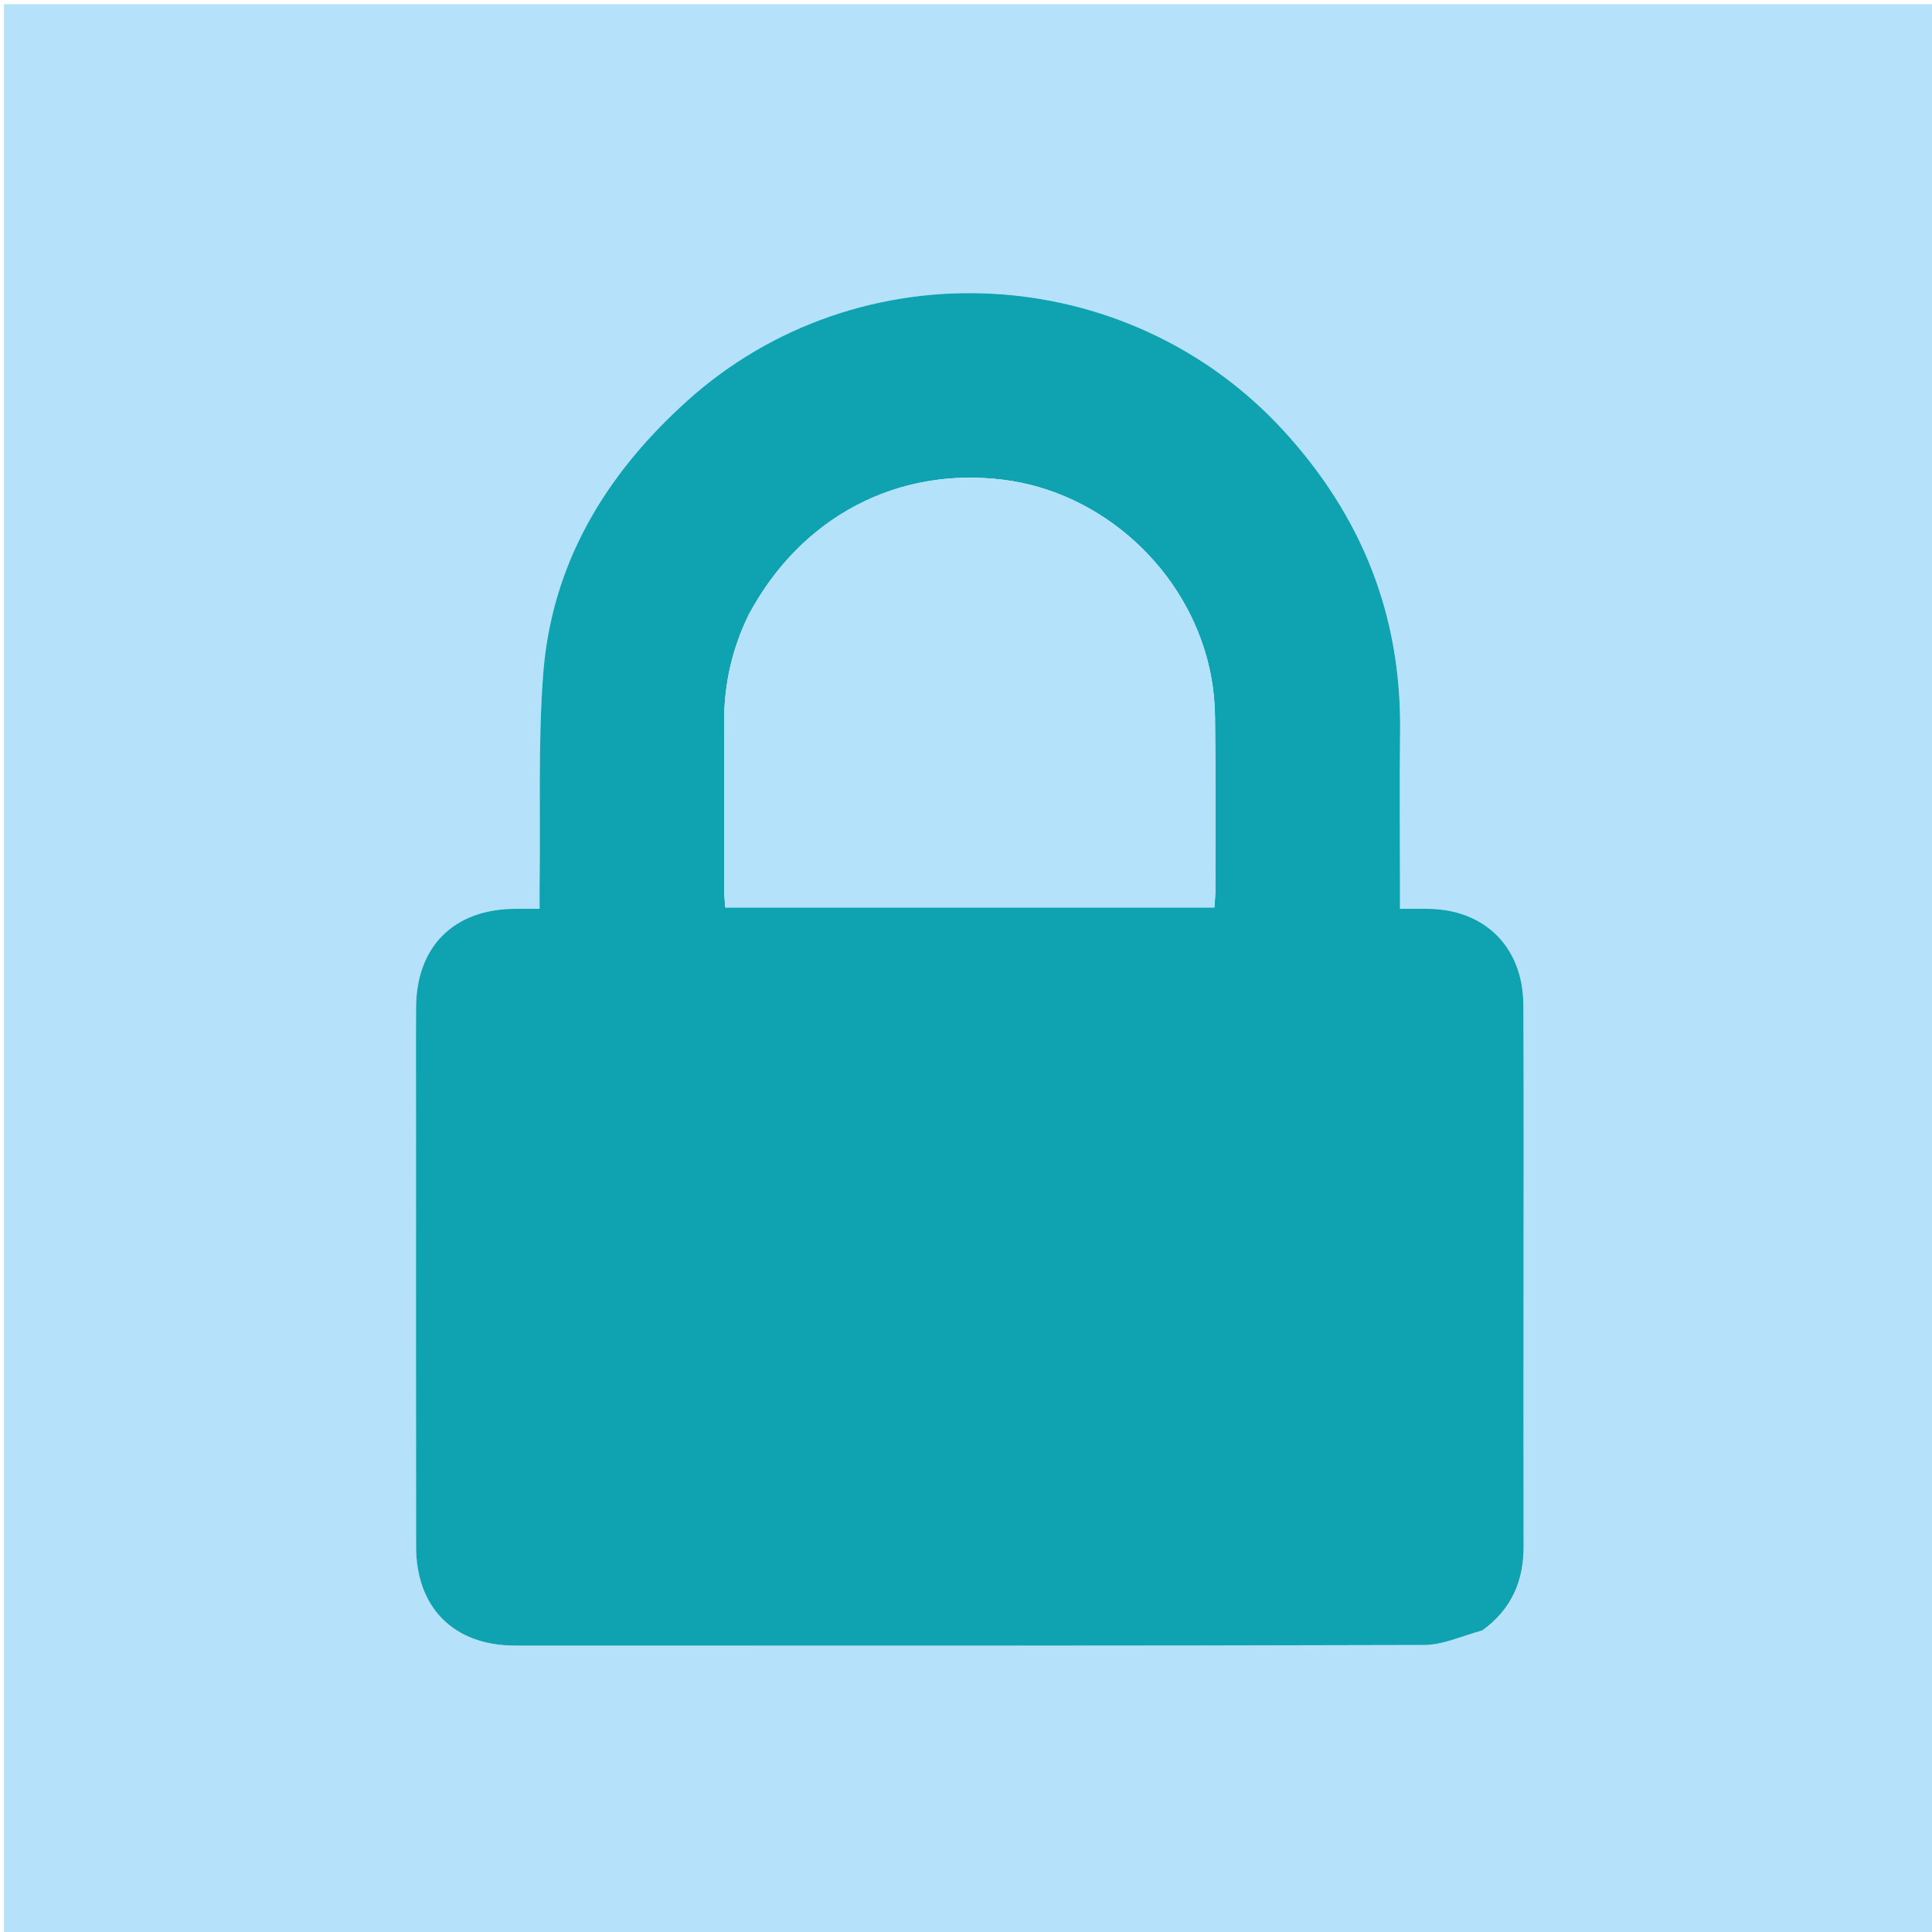
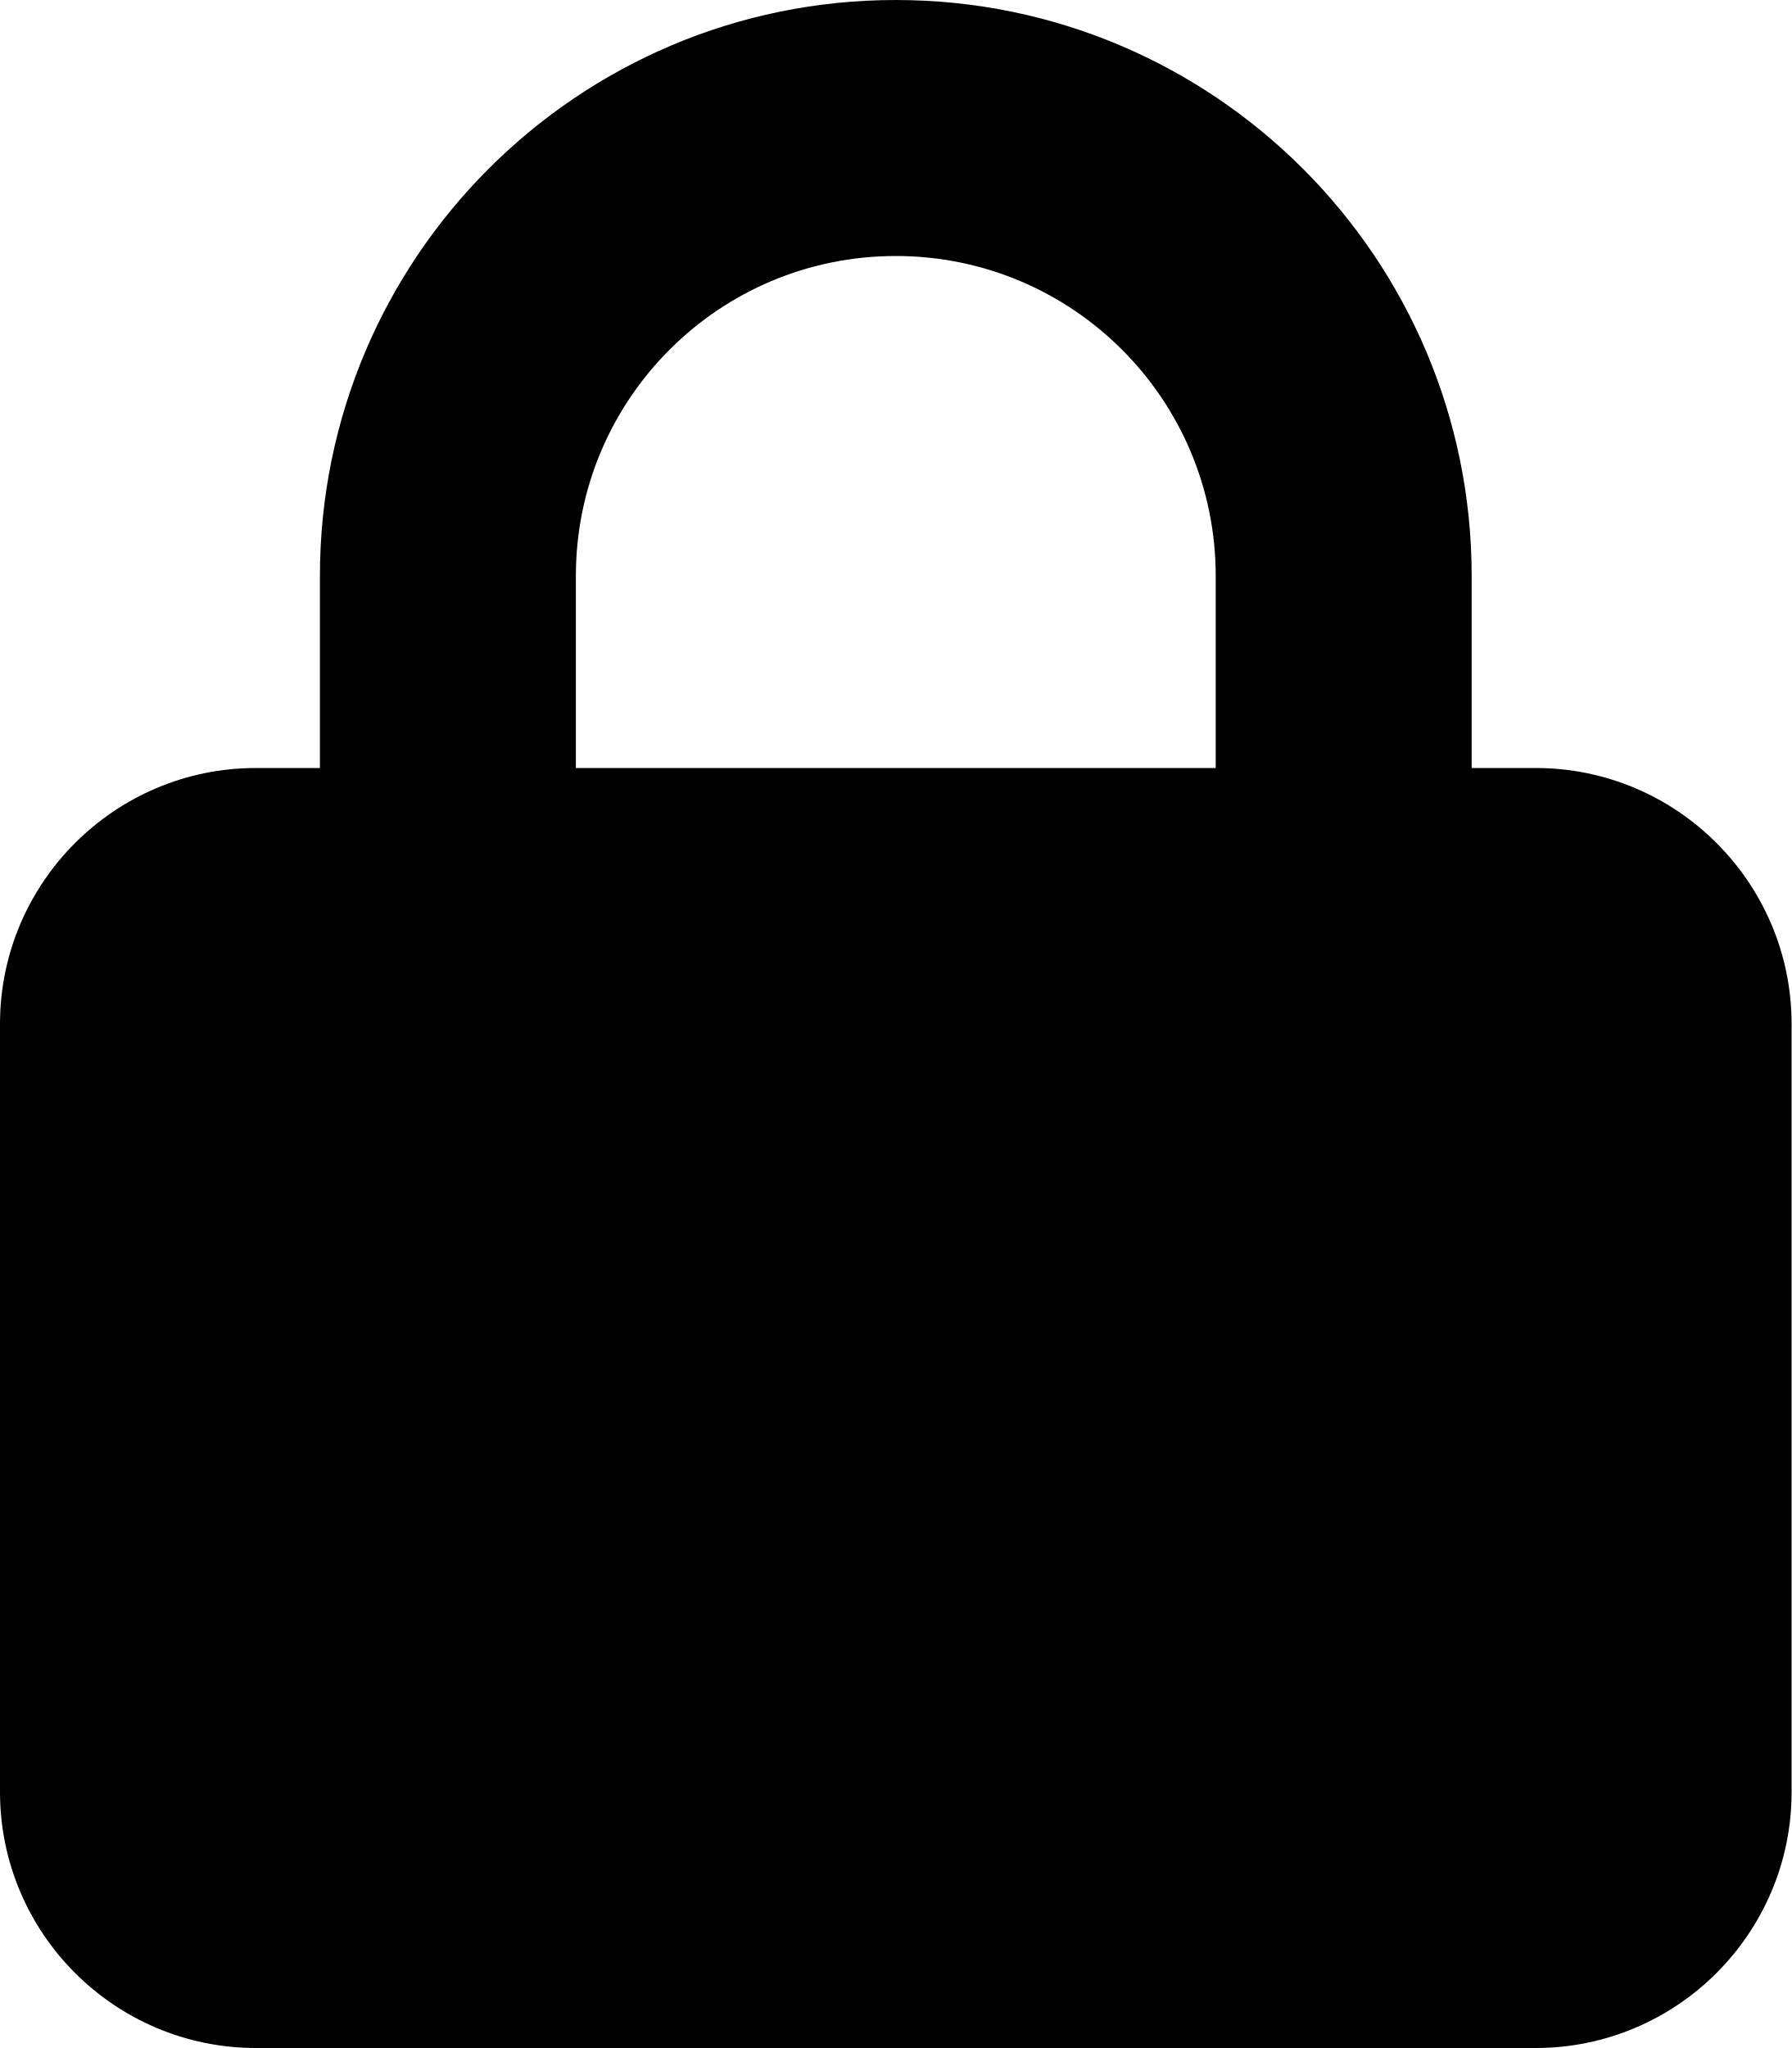
- <svg xmlns="http://www.w3.org/2000/svg" version="1.1" id="Layer_1" x="0px" y="0px" width="100%" viewBox="0 0 512 512" enable-background="new 0 0 512 512" xml:space="preserve">
-   <path fill="#B5E2FA" opacity="1" stroke="none" d=" M352,513   C234.695,513 117.89,513 1.043,513   C1.043,342.403 1.043,171.807 1.043,1.105   C171.555,1.105 342.11,1.105 512.832,1.105   C512.832,171.667 512.832,342.333 512.832,513   C459.474,513 405.987,513 352,513  M393.216,431.841   C400.672,426.381 403.791,418.888 403.768,409.803   C403.716,388.478 403.754,367.153 403.753,345.827   C403.752,319.338 403.838,292.847 403.714,266.358   C403.643,251.012 393.501,240.967 378.372,240.85   C376.092,240.832 373.812,240.847 371.007,240.847   C371.007,238.444 371.007,236.652 371.007,234.86   C371.007,221.198 370.863,207.535 371.036,193.875   C371.424,163.083 360.905,136.725 340.078,114.042   C298.629,68.898 227.67,65.232 182.15,106.192   C160.396,125.766 146.069,149.492 143.912,179.05   C142.57,197.448 143.229,215.993 142.997,234.471   C142.973,236.415 142.994,238.358 142.994,240.846   C140.428,240.846 138.473,240.838 136.517,240.847   C120.313,240.915 110.364,250.775 110.261,266.956   C110.199,276.618 110.247,286.282 110.247,295.945   C110.247,333.93 110.209,371.916 110.268,409.901   C110.292,426.116 120.297,436.091 136.472,436.097   C216.775,436.122 297.078,436.179 377.38,435.942   C382.452,435.927 387.517,433.52 393.216,431.841  z" />
-   <path fill="#0FA3B1" opacity="1" stroke="none" d=" M392.9,432.033   C387.517,433.52 382.452,435.927 377.38,435.942   C297.078,436.179 216.775,436.122 136.472,436.097   C120.297,436.091 110.292,426.116 110.268,409.901   C110.209,371.916 110.247,333.93 110.247,295.945   C110.247,286.282 110.199,276.618 110.261,266.956   C110.364,250.775 120.313,240.915 136.517,240.847   C138.473,240.838 140.428,240.846 142.994,240.846   C142.994,238.358 142.973,236.415 142.997,234.471   C143.229,215.993 142.57,197.448 143.912,179.05   C146.069,149.492 160.396,125.766 182.15,106.192   C227.67,65.232 298.629,68.898 340.078,114.042   C360.905,136.725 371.424,163.083 371.036,193.875   C370.863,207.535 371.007,221.198 371.007,234.86   C371.007,236.652 371.007,238.444 371.007,240.847   C373.812,240.847 376.092,240.832 378.372,240.85   C393.501,240.967 403.643,251.012 403.714,266.358   C403.838,292.847 403.752,319.338 403.753,345.827   C403.754,367.153 403.716,388.478 403.768,409.803   C403.791,418.888 400.672,426.381 392.9,432.033  M198.376,162.975   C193.994,171.956 191.861,181.429 191.907,191.436   C191.974,206.264 191.908,221.091 191.924,235.919   C191.925,237.372 192.102,238.824 192.212,240.492   C235.552,240.492 278.586,240.492 321.815,240.492   C321.92,238.847 322.075,237.542 322.075,236.238   C322.084,220.91 322.181,205.582 321.992,190.257   C321.937,185.796 321.462,181.251 320.471,176.907   C314.529,150.861 292.077,130.46 266.019,127.159   C237.851,123.591 212.341,136.927 198.376,162.975  z" />
-   <path fill="#B4E2FA" opacity="1" stroke="none" d=" M198.563,162.65   C212.341,136.927 237.851,123.591 266.019,127.159   C292.077,130.46 314.529,150.861 320.471,176.907   C321.462,181.251 321.937,185.796 321.992,190.257   C322.181,205.582 322.084,220.91 322.075,236.238   C322.075,237.542 321.92,238.847 321.815,240.492   C278.586,240.492 235.552,240.492 192.212,240.492   C192.102,238.824 191.925,237.372 191.924,235.919   C191.908,221.091 191.974,206.264 191.907,191.436   C191.861,181.429 193.994,171.956 198.563,162.65  z" />
+ <svg xmlns="http://www.w3.org/2000/svg" viewBox="0 0 448 512">
+   <path d="M144 144v48H304V144c0-44.2-35.8-80-80-80s-80 35.8-80 80zM80 192V144C80 64.5 144.5 0 224 0s144 64.5 144 144v48h16c35.3 0 64 28.7 64 64V448c0 35.3-28.7 64-64 64H64c-35.3 0-64-28.7-64-64V256c0-35.3 28.7-64 64-64H80z" />
</svg>
